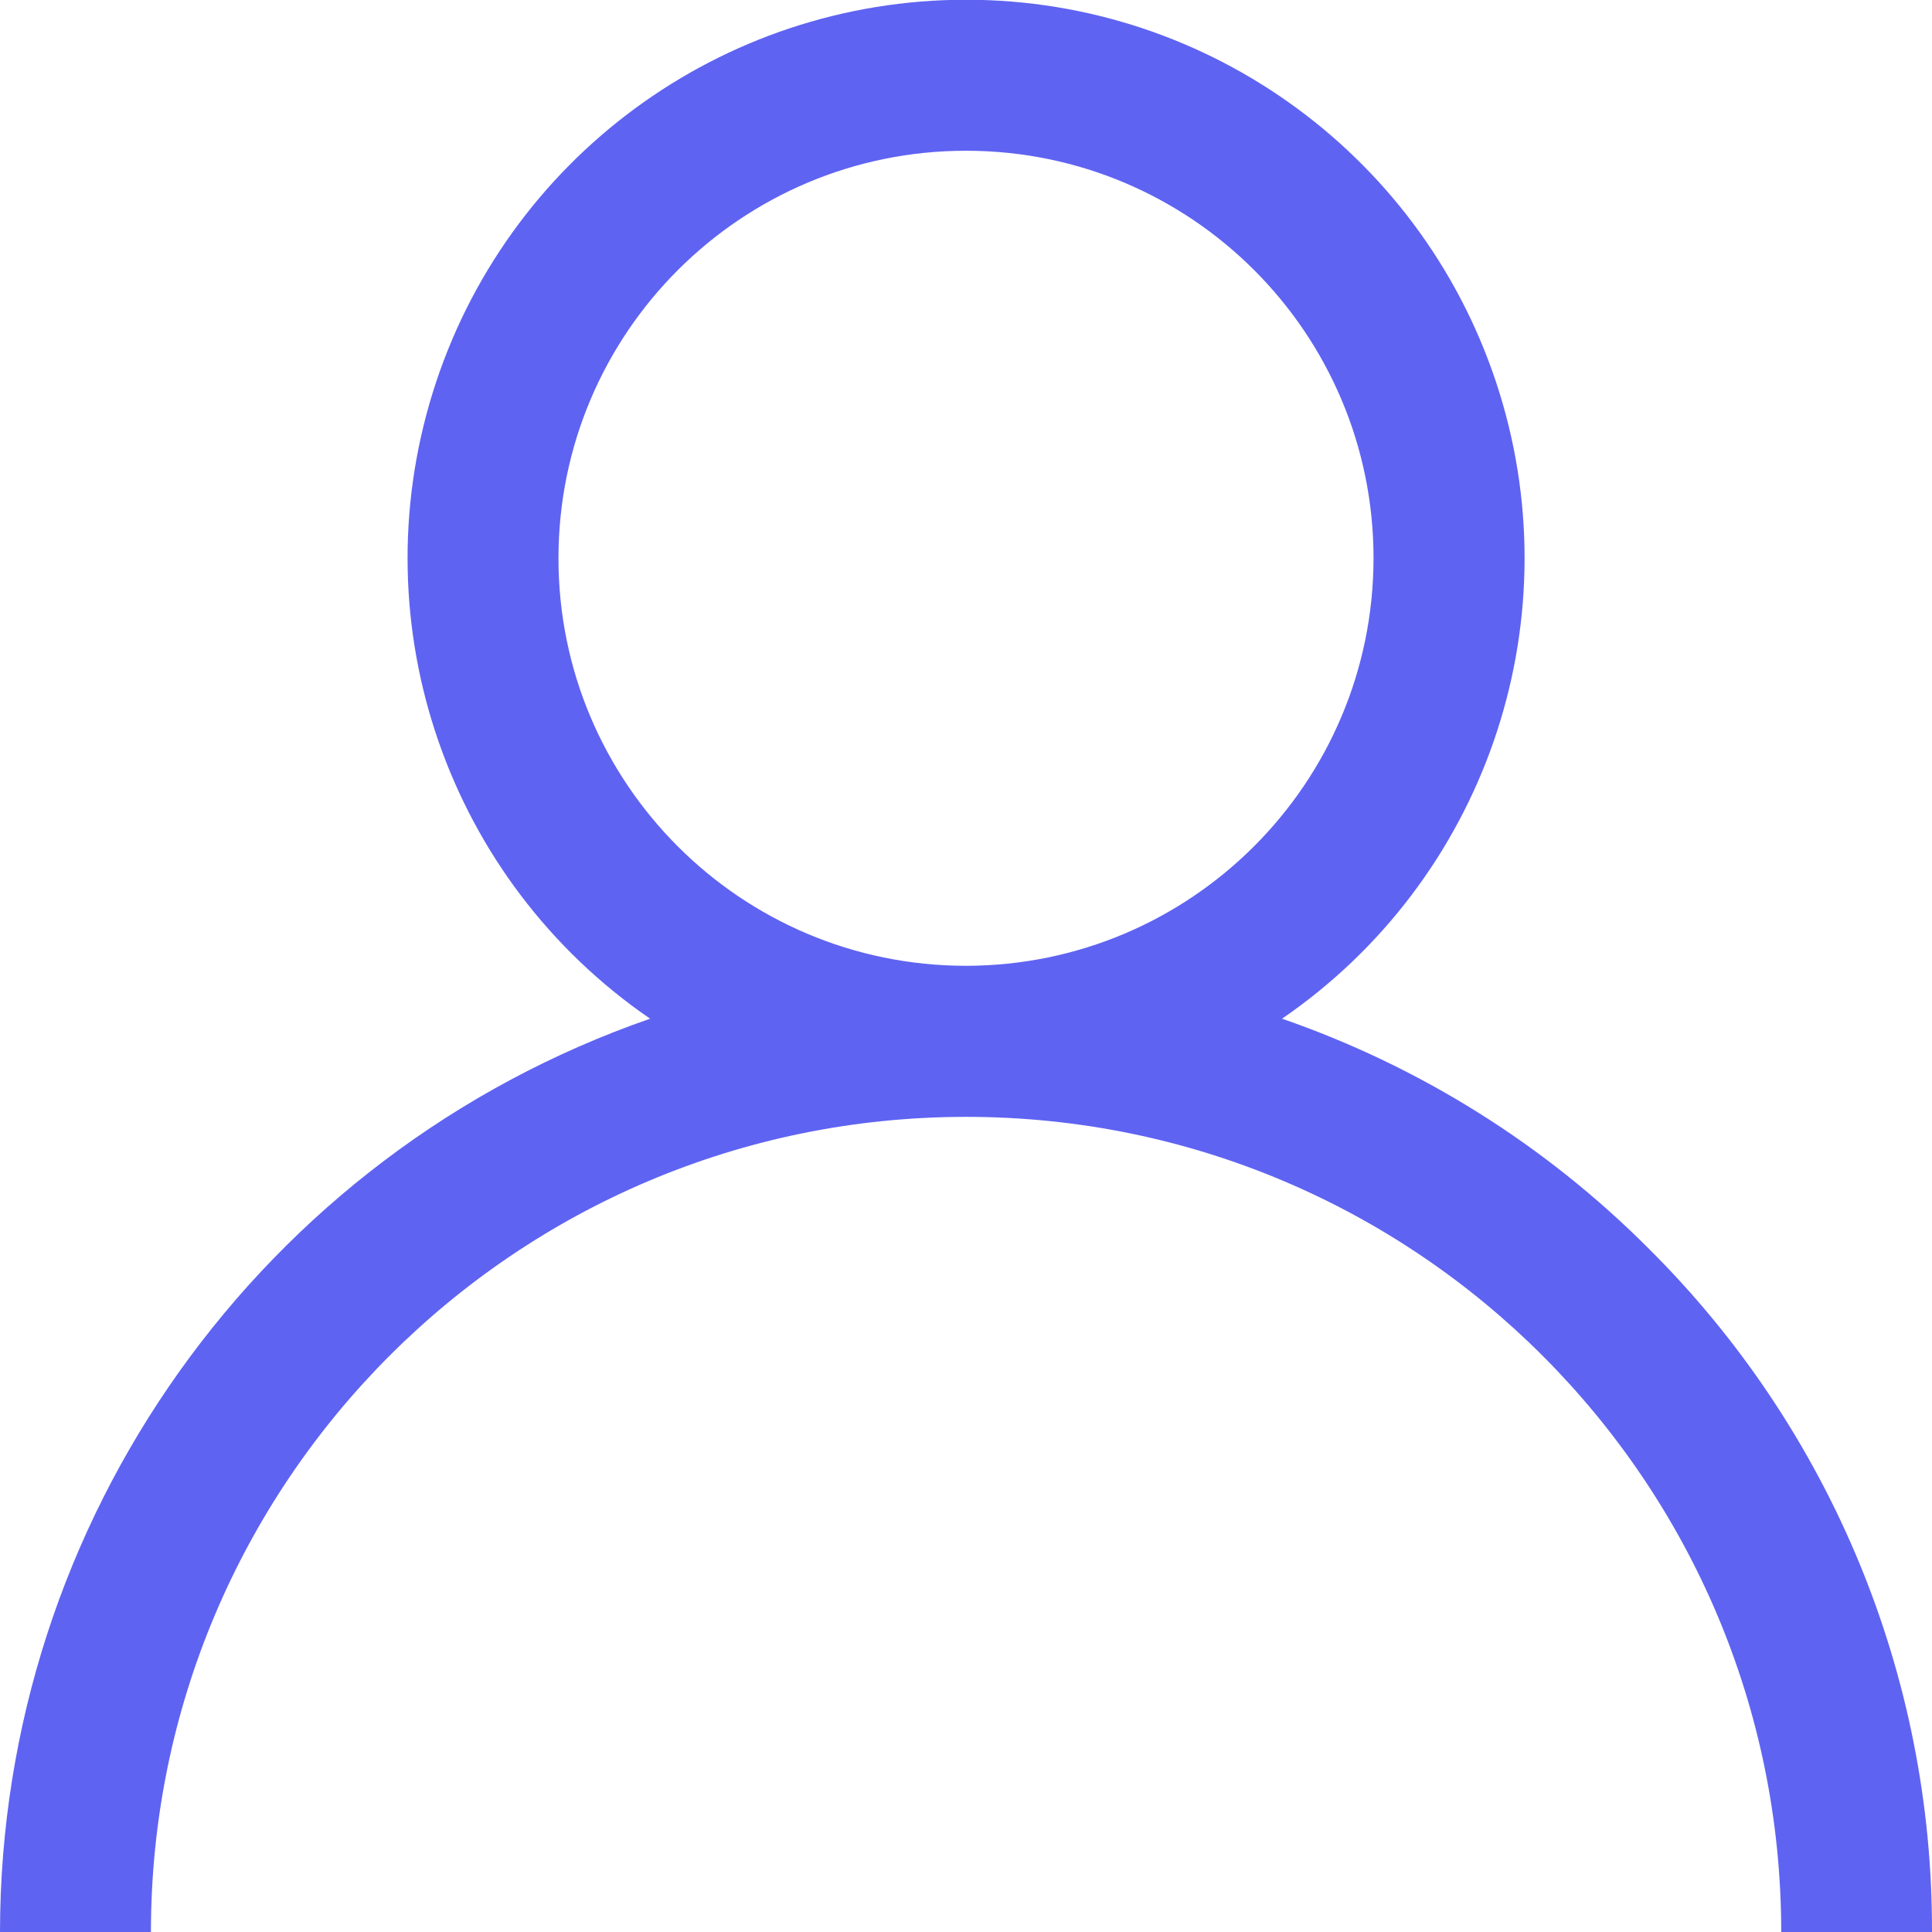
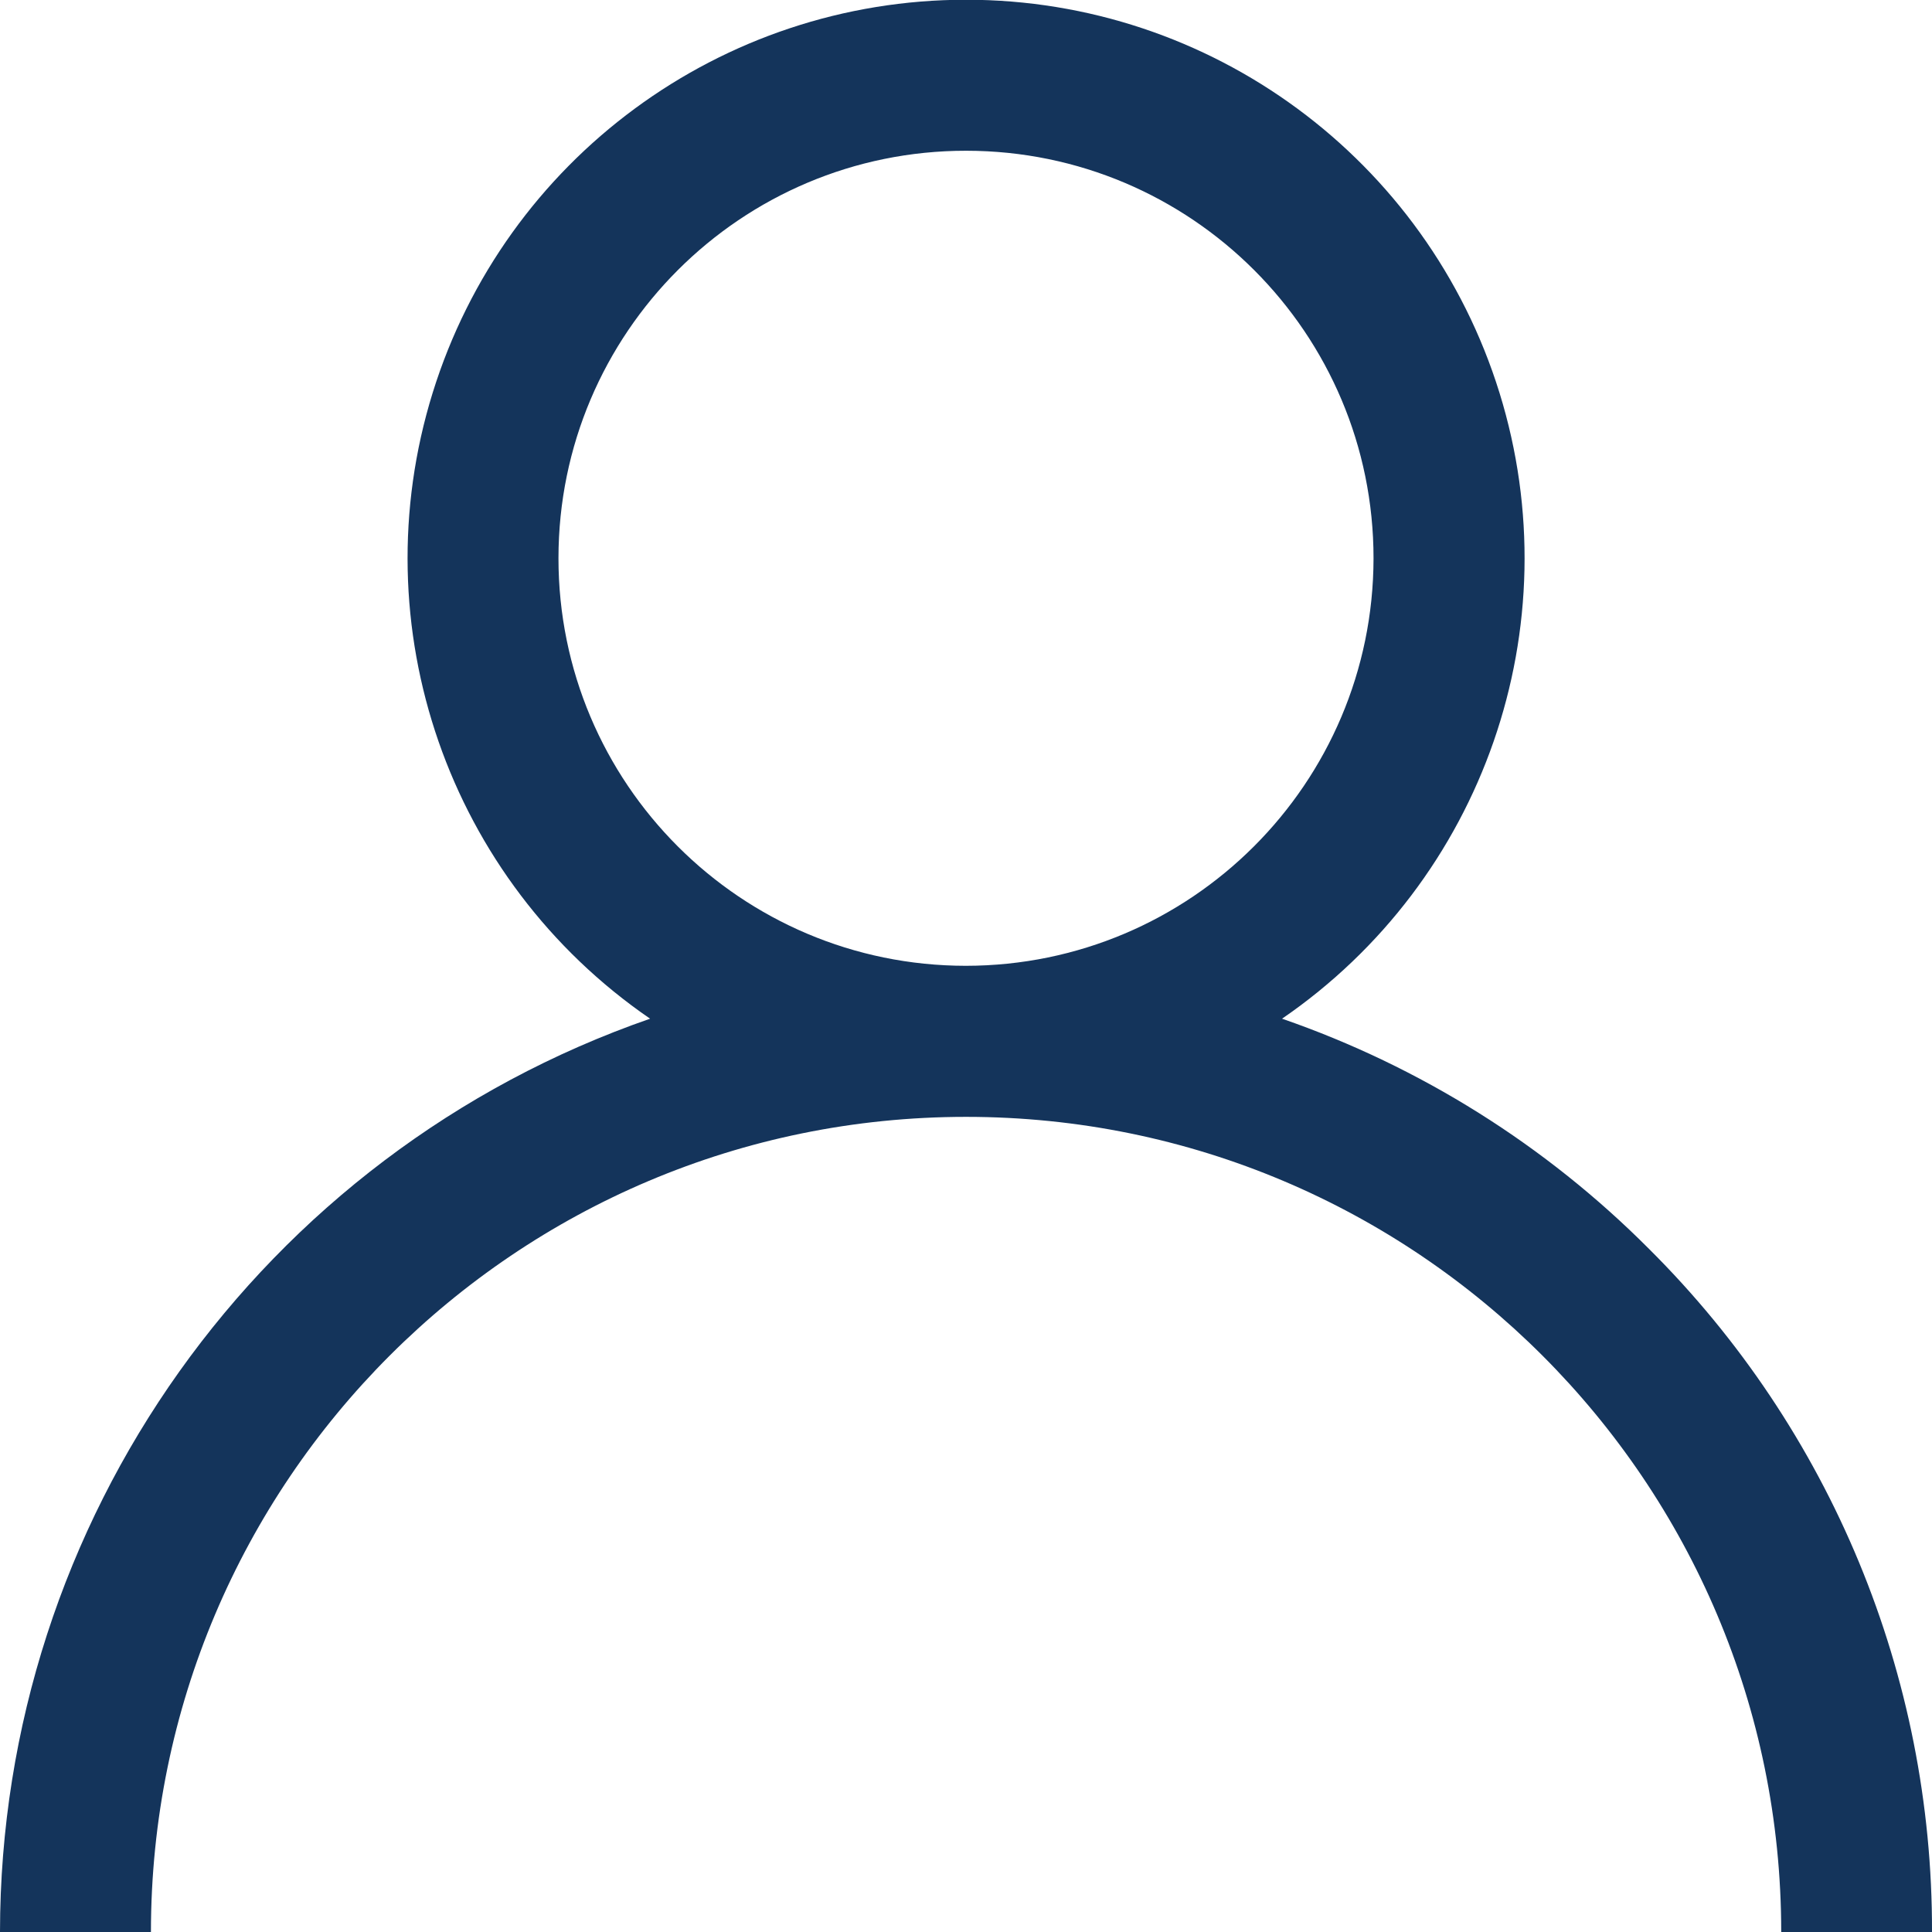
<svg xmlns="http://www.w3.org/2000/svg" width="50.01" height="50.01" viewBox="0 0 50.01 50.01">
  <g id="user" transform="translate(-53 30)">
    <g id="Group_9418" data-name="Group 9418" transform="translate(53 -30)">
-       <path id="Path_11690" data-name="Path 11690" d="M42.686,32.329a24.909,24.909,0,0,0-9.5-5.96,14.456,14.456,0,1,0-16.358,0A25.044,25.044,0,0,0,0,50.01H3.907a21.1,21.1,0,0,1,42.2,0H50.01A24.842,24.842,0,0,0,42.686,32.329ZM25,25A10.549,10.549,0,1,1,35.554,14.456,10.561,10.561,0,0,1,25,25Z" transform="translate(0)" fill="#5f63f2" />
+       <path id="Path_11690" data-name="Path 11690" d="M42.686,32.329a24.909,24.909,0,0,0-9.5-5.96,14.456,14.456,0,1,0-16.358,0A25.044,25.044,0,0,0,0,50.01H3.907a21.1,21.1,0,0,1,42.2,0H50.01A24.842,24.842,0,0,0,42.686,32.329ZM25,25A10.549,10.549,0,1,1,35.554,14.456,10.561,10.561,0,0,1,25,25Z" transform="translate(0)" fill="#14345b" />
    </g>
  </g>
</svg>
